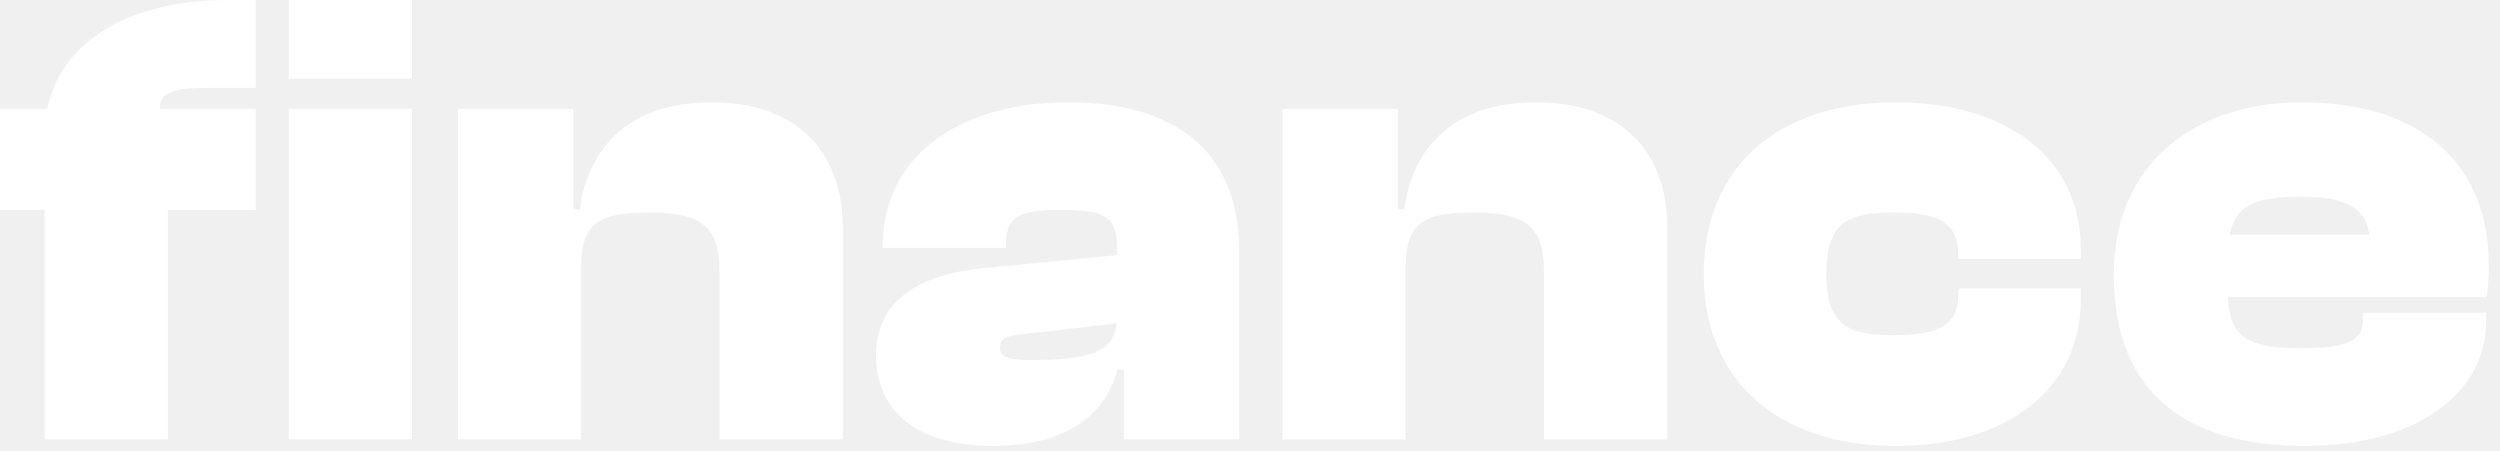
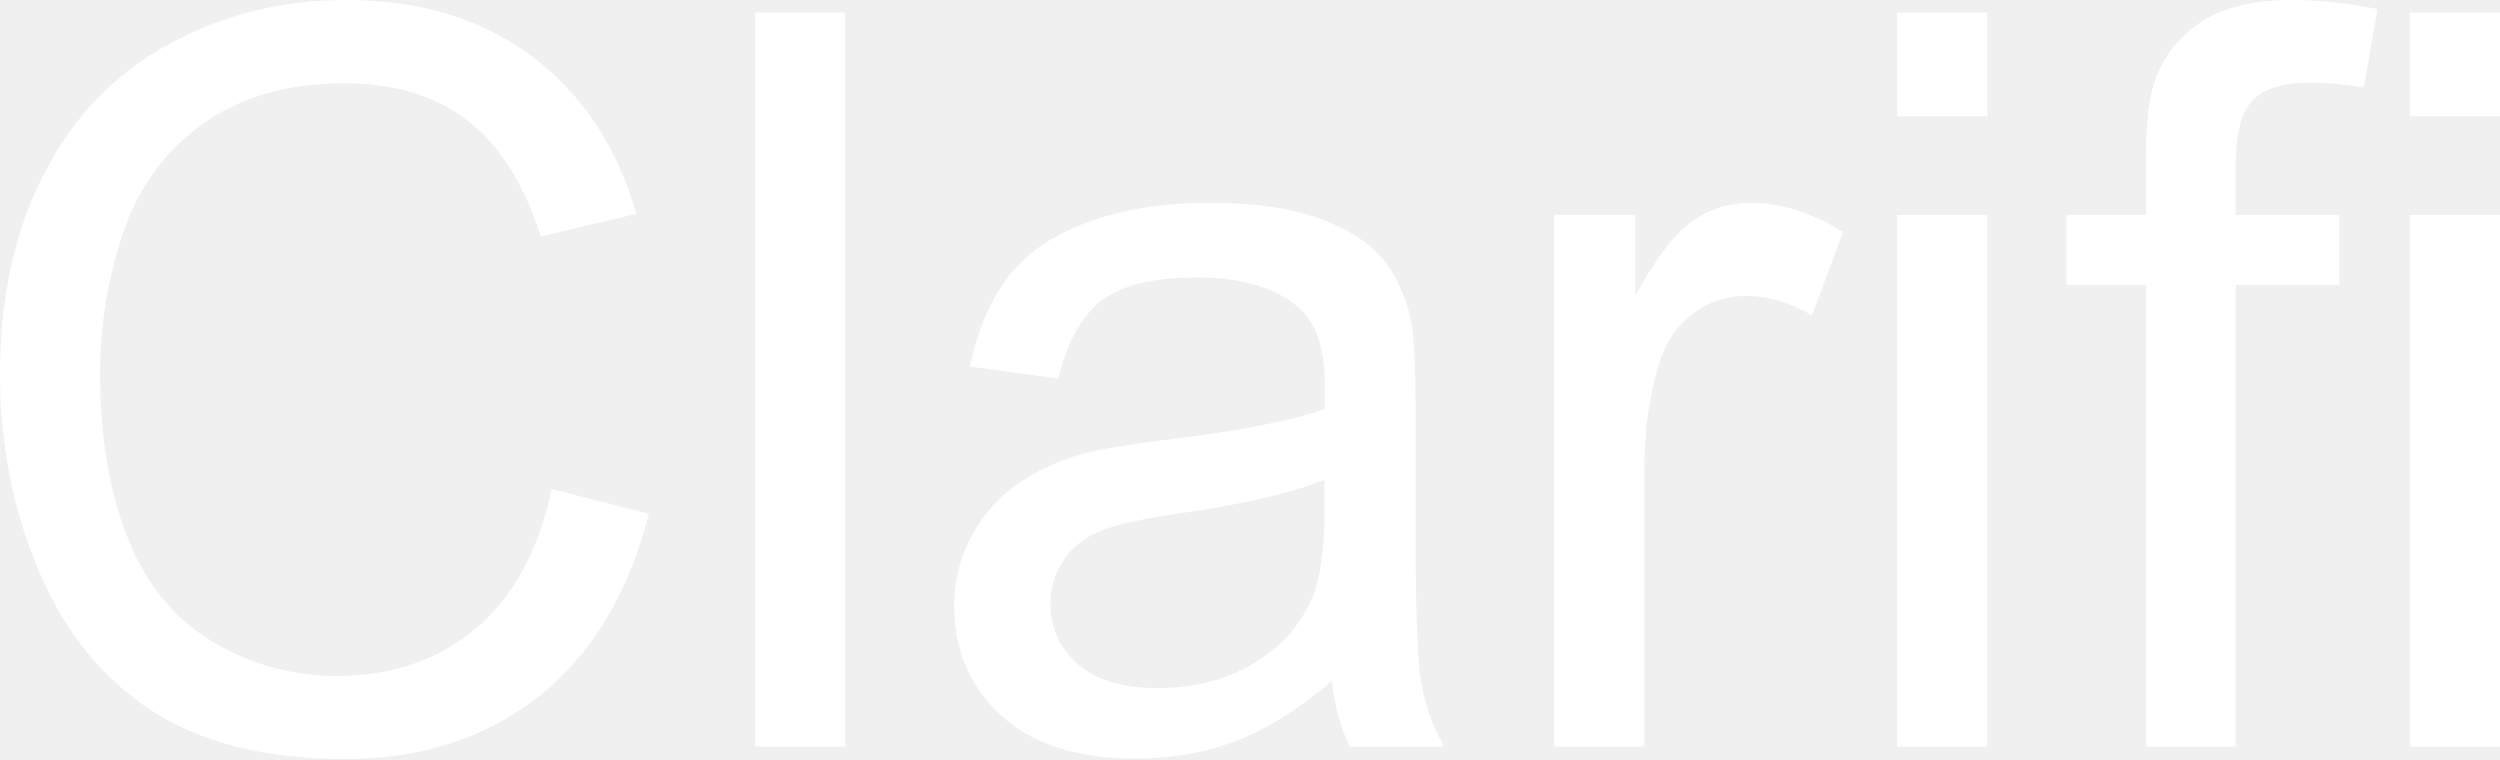
- <svg xmlns="http://www.w3.org/2000/svg" fill="none" height="22" viewBox="0 0 122 22" width="122">
-   <g fill="#fff">
-     <path d="m8.192 21.44h-6.016v-11.2h-2.176v-4.928h2.304c.64-3.04 3.616-5.312 8.896-5.312h1.28v4.288h-2.24c-1.664 0-2.464.16-2.432 1.024h4.672v4.928h-4.288z" />
-     <path d="m20.105 3.84h-6.016v-3.84h6.016zm0 17.6h-6.016v-16.128h6.016z" />
-     <path d="m28.362 21.44h-6.016v-16.128h5.632v4.896h.32c.352-2.688 2.112-5.216 6.432-5.216 4.352 0 6.4 2.624 6.4 6.112v10.336h-6.016v-8.128c0-2.24-.832-2.944-3.456-2.944-2.656 0-3.296.672-3.296 2.752z" />
-     <path d="m48.445 21.76c-3.648 0-5.696-1.664-5.696-4.416 0-2.272 1.568-3.904 5.216-4.256l6.56-.64v-.32c0-1.632-.704-1.888-2.848-1.888-1.984 0-2.592.384-2.592 1.728v.128h-6.016v-.064c0-4.288 3.584-7.04 9.056-7.04 5.632 0 8.352 2.752 8.352 7.264v9.184h-5.632v-3.392h-.32c-.608 2.272-2.592 3.712-6.08 3.712zm.352-4.8c0 .512.512.608 1.44.608 2.912 0 4.096-.352 4.256-1.792l-4.928.576c-.544.064-.768.256-.768.608z" />
-     <path d="m68.596 21.44h-6.016v-16.128h5.632v4.896h.32c.352-2.688 2.112-5.216 6.432-5.216 4.352 0 6.4 2.624 6.4 6.112v10.336h-6.016v-8.128c0-2.24-.832-2.944-3.456-2.944-2.656 0-3.296.672-3.296 2.752z" />
-     <path d="m92.519 21.76c-5.728 0-9.376-3.168-9.376-8.384 0-5.248 3.648-8.384 9.376-8.384 5.504 0 9.024 2.816 9.024 7.136v.512h-5.984v-.256c0-1.664-1.216-2.016-3.168-2.016-2.208 0-3.264.48-3.264 3.008 0 2.496 1.056 2.976 3.264 2.976 1.952 0 3.168-.32 3.168-1.984v-.288h5.984v.544c0 4.288-3.519 7.136-9.024 7.136z" />
-     <path d="m112.462 21.76c-5.472 0-9.312-2.336-9.312-8.384 0-5.248 3.808-8.384 9.184-8.384 5.568 0 9.12 2.784 9.12 7.968 0 .544-.032.96-.096 1.536h-12.64c.096 1.952.96 2.496 3.52 2.496 2.432 0 3.072-.416 3.072-1.376v-.352h6.016v.384c0 3.584-3.424 6.112-8.864 6.112zm-.256-12.16c-2.208 0-3.136.48-3.392 1.856h6.816c-.224-1.376-1.184-1.856-3.424-1.856z" />
+ <svg xmlns="http://www.w3.org/2000/svg" viewBox="0 8.86 121.9 37.01" data-asc="0.9052734375" width="121.9" height="37.01">
+   <g fill="#ffffff">
+     <g transform="translate(0, 0)">
+       <path d="M26.90 32.71L31.64 33.91Q30.15 39.75 26.28 42.81Q22.41 45.87 16.82 45.87Q11.04 45.87 7.41 43.52Q3.78 41.16 1.89 36.69Q0 32.23 0 27.10Q0 21.51 2.14 17.35Q4.27 13.18 8.22 11.02Q12.16 8.86 16.89 8.86Q22.27 8.86 25.93 11.60Q29.59 14.33 31.03 19.29L26.37 20.39Q25.12 16.48 22.75 14.70Q20.39 12.92 16.80 12.92Q12.67 12.92 9.90 14.89Q7.13 16.87 6.01 20.20Q4.88 23.54 4.88 27.08Q4.88 31.64 6.21 35.05Q7.54 38.45 10.35 40.14Q13.16 41.82 16.43 41.82Q20.41 41.82 23.17 39.53Q25.93 37.23 26.90 32.71ZM36.82 45.26L36.82 9.47L41.21 9.47L41.21 45.26L36.82 45.26ZM64.94 42.07Q62.50 44.14 60.24 45.00Q57.98 45.85 55.40 45.85Q51.12 45.85 48.83 43.76Q46.53 41.67 46.53 38.43Q46.53 36.52 47.40 34.95Q48.27 33.37 49.67 32.42Q51.07 31.47 52.83 30.98Q54.13 30.64 56.74 30.32Q62.06 29.69 64.58 28.81Q64.60 27.91 64.60 27.66Q64.60 24.98 63.35 23.88Q61.67 22.39 58.35 22.39Q55.25 22.39 53.77 23.47Q52.29 24.56 51.59 27.32L47.29 26.73Q47.88 23.97 49.22 22.28Q50.56 20.58 53.10 19.67Q55.64 18.75 58.98 18.75Q62.30 18.75 64.38 19.53Q66.46 20.31 67.43 21.50Q68.41 22.68 68.80 24.49Q69.02 25.61 69.02 28.54L69.02 34.40Q69.02 40.53 69.30 42.15Q69.58 43.77 70.41 45.26L65.82 45.26Q65.14 43.90 64.94 42.07M64.58 32.25Q62.18 33.23 57.40 33.91Q54.69 34.30 53.56 34.79Q52.44 35.28 51.83 36.22Q51.22 37.16 51.22 38.31Q51.22 40.06 52.55 41.24Q53.88 42.41 56.45 42.41Q58.98 42.41 60.96 41.30Q62.94 40.19 63.87 38.26Q64.58 36.77 64.58 33.86L64.58 32.25ZM75.78 45.26L75.78 19.34L79.74 19.34L79.74 23.27Q81.25 20.51 82.53 19.63Q83.81 18.75 85.35 18.75Q87.57 18.75 89.87 20.17L88.35 24.24Q86.74 23.29 85.13 23.29Q83.69 23.29 82.54 24.16Q81.40 25.02 80.91 26.56Q80.18 28.91 80.18 31.69L80.18 45.26L75.78 45.26ZM92.50 14.53L92.50 9.47L96.90 9.47L96.90 14.53L92.50 14.53M92.50 45.26L92.50 19.34L96.90 19.34L96.90 45.26L92.50 45.26ZM104.64 45.26L104.64 22.75L100.76 22.75L100.76 19.34L104.64 19.34L104.64 16.58Q104.64 13.96 105.10 12.70Q105.74 10.99 107.34 9.92Q108.94 8.86 111.82 8.86Q113.67 8.86 115.92 9.30L115.26 13.13Q113.89 12.89 112.67 12.89Q110.67 12.89 109.84 13.75Q109.01 14.60 109.01 16.94L109.01 19.34L114.06 19.34L114.06 22.75L109.01 22.75L109.01 45.26L104.64 45.26ZM117.50 14.53L117.50 9.47L121.90 9.47L121.90 14.53L117.50 14.53M117.50 45.26L117.50 19.34L121.90 19.34L121.90 45.26L117.50 45.26Z" />
+     </g>
  </g>
</svg>
